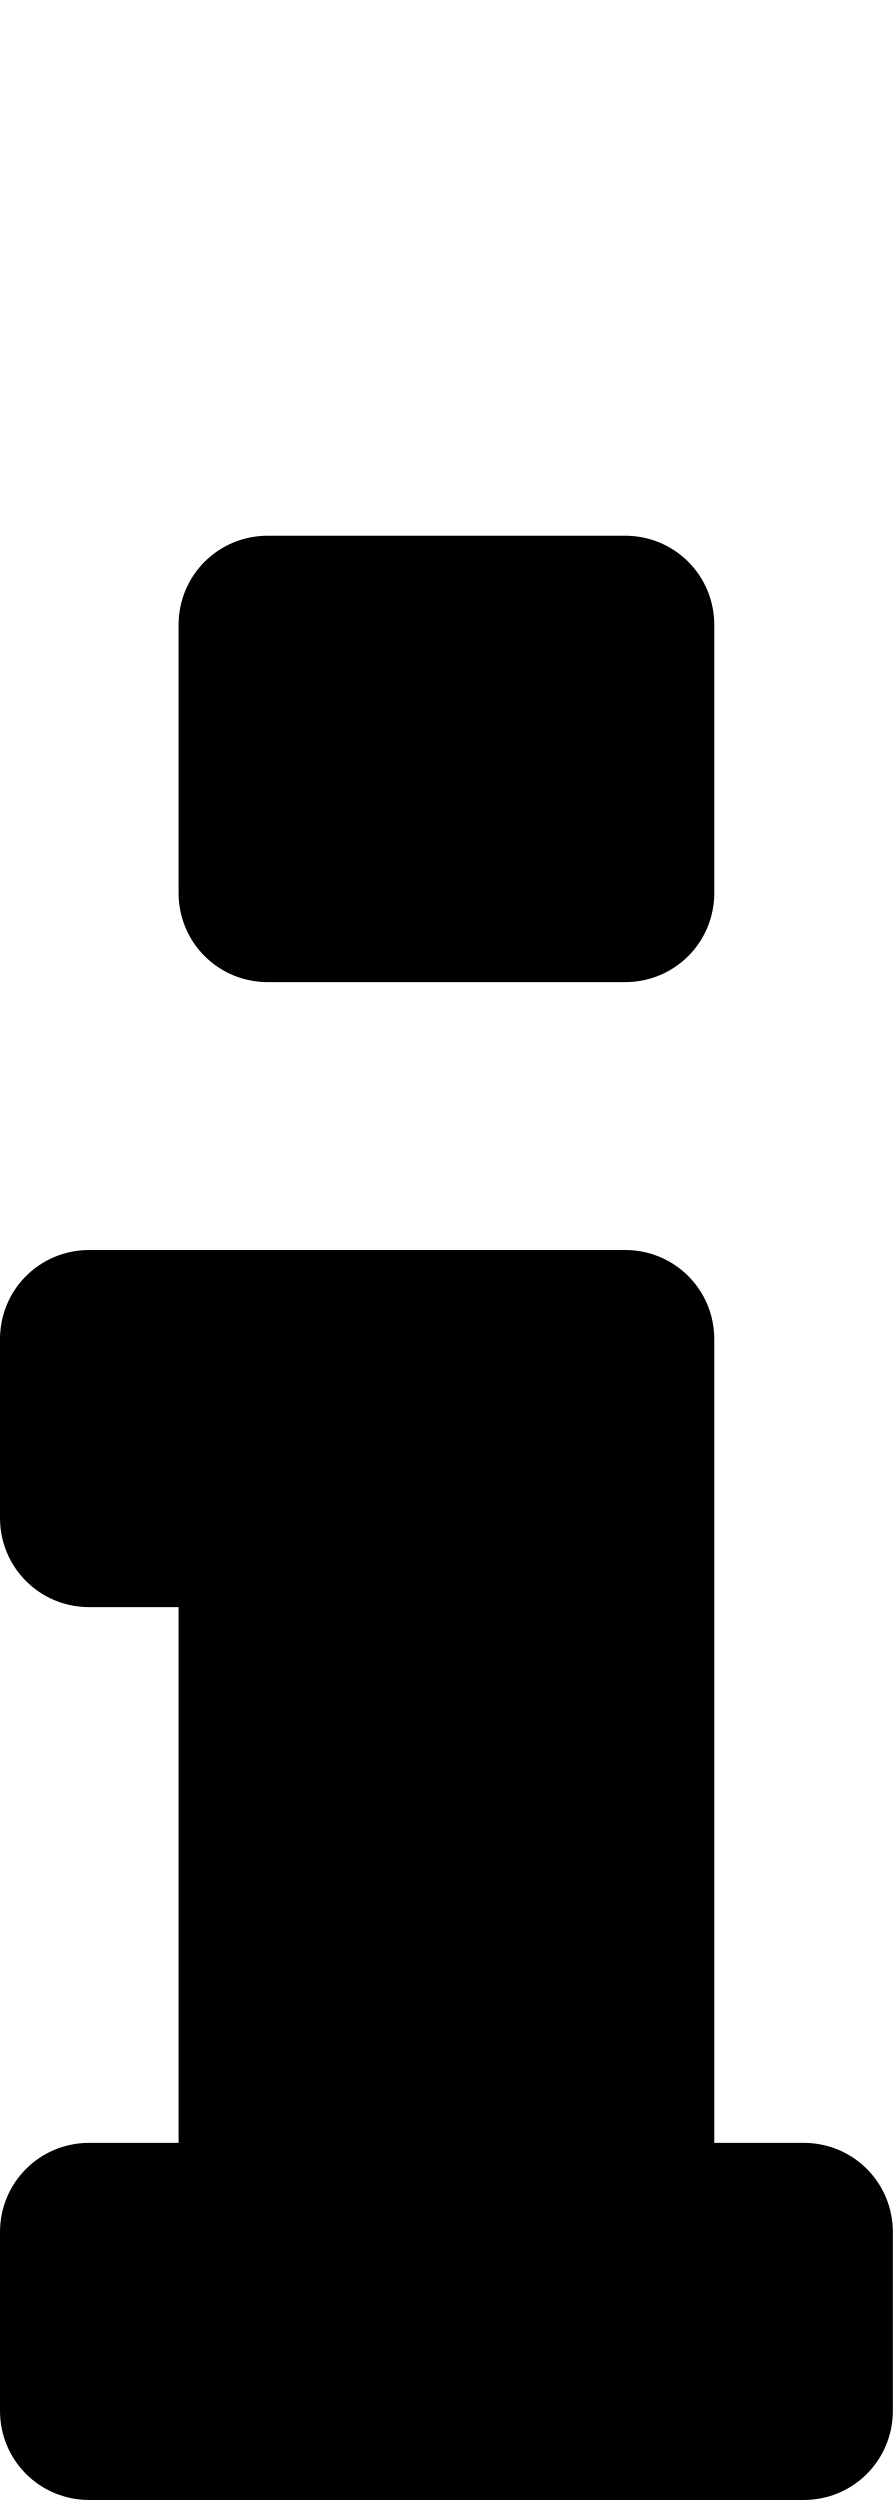
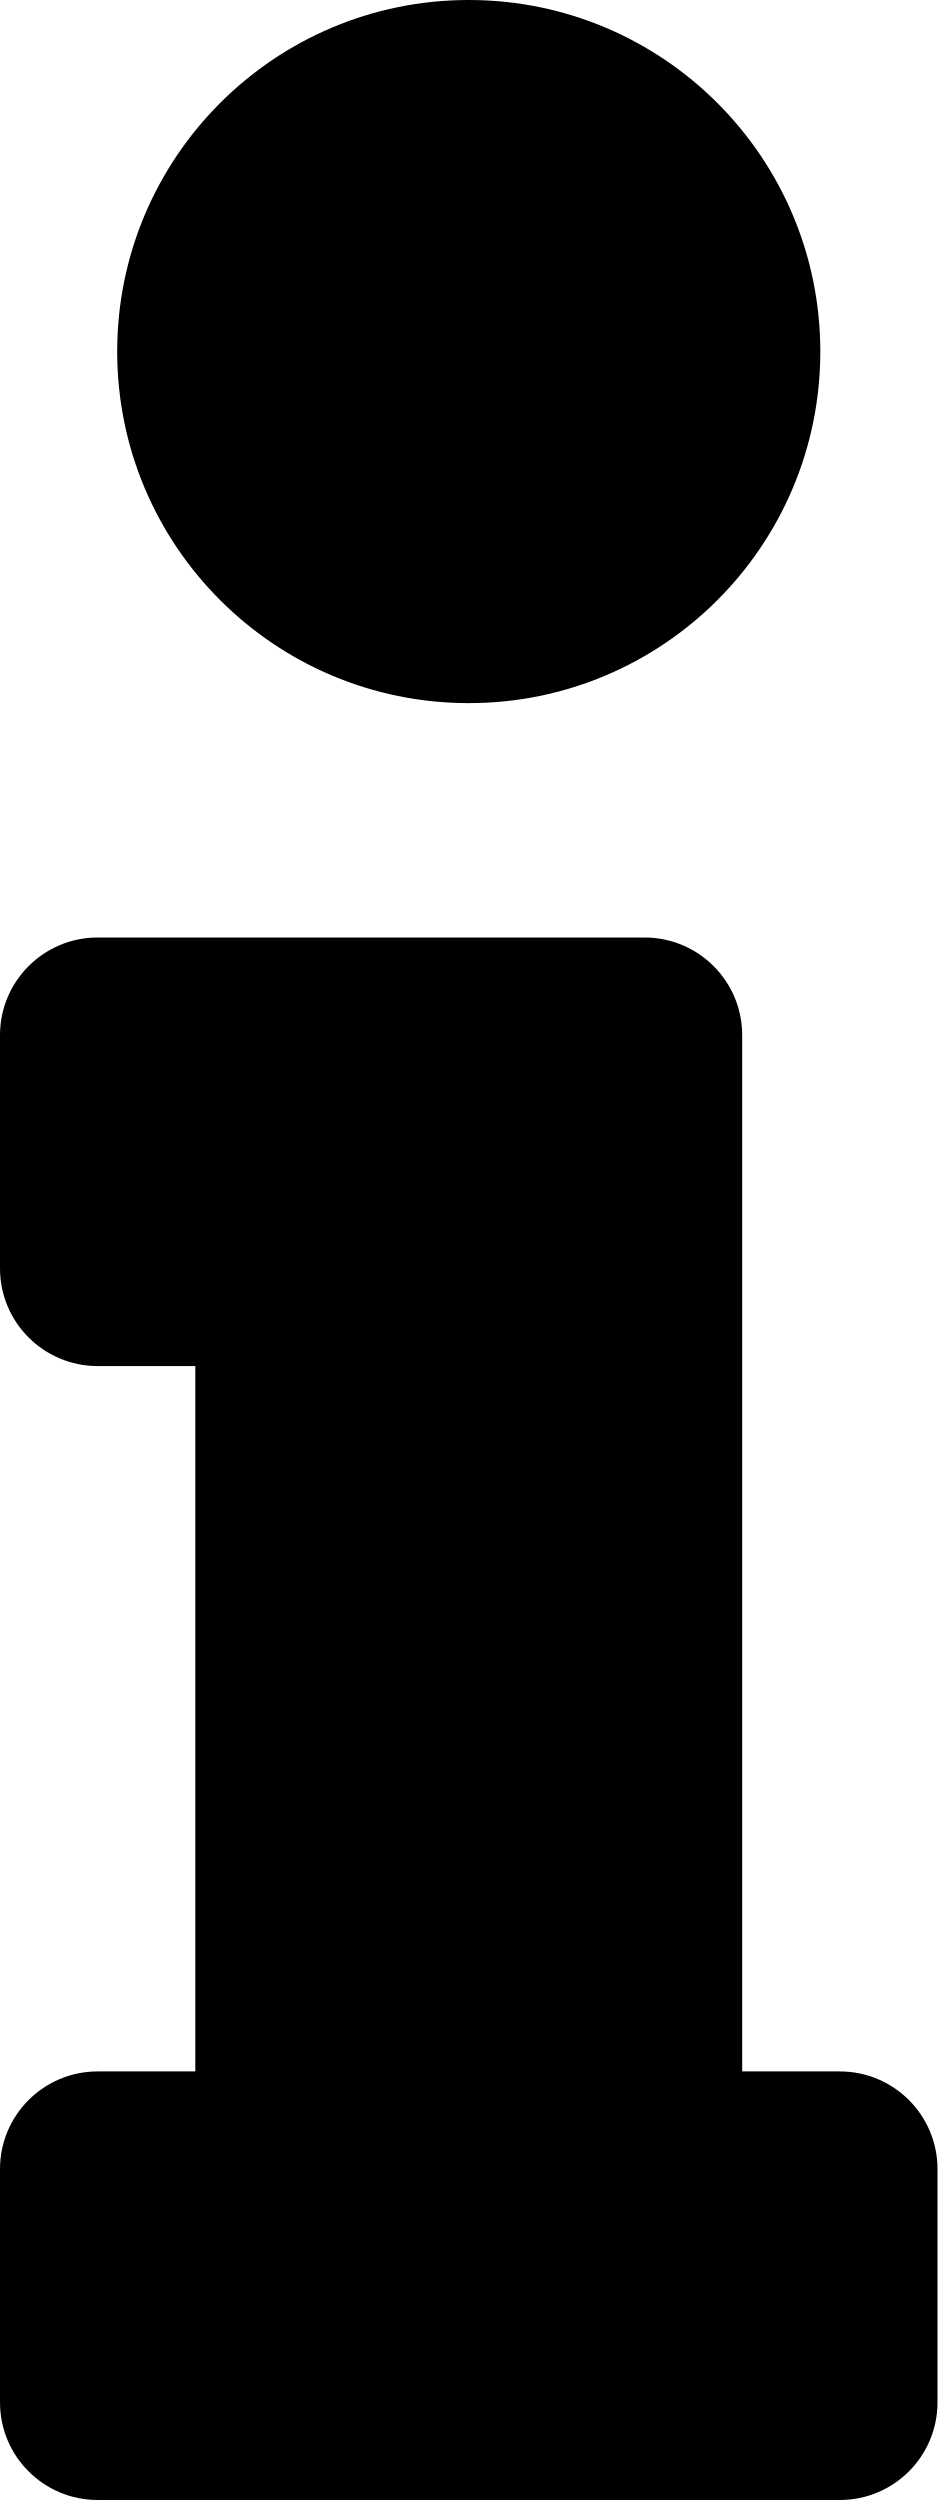
- <svg xmlns="http://www.w3.org/2000/svg" viewBox="0 -144 360 1008">
-   <path fill="currentColor" d="M288 108v108c0 20-16 36-36 36H108c-20 0-36-16-36-36V108c0-20 16-36 36-36h144c20 0 36 16 36 36zm72 648v72c0 20-16 36-36 36H36c-20 0-36-16-36-36v-72c0-20 16-36 36-36h36V504H36c-20 0-36-16-36-36v-72c0-20 16-36 36-36h216c20 0 36 16 36 36v324h36c20 0 36 16 36 36z" />
+ <svg xmlns="http://www.w3.org/2000/svg" viewBox="0 0 192 512">
+   <path d="M20 424.229h20V279.771H20c-11.046 0-20-8.954-20-20V212c0-11.046 8.954-20 20-20h112c11.046 0 20 8.954 20 20v212.229h20c11.046 0 20 8.954 20 20V492c0 11.046-8.954 20-20 20H20c-11.046 0-20-8.954-20-20v-47.771c0-11.046 8.954-20 20-20zM96 0C56.235 0 24 32.235 24 72s32.235 72 72 72 72-32.235 72-72S135.764 0 96 0z" />
</svg>
